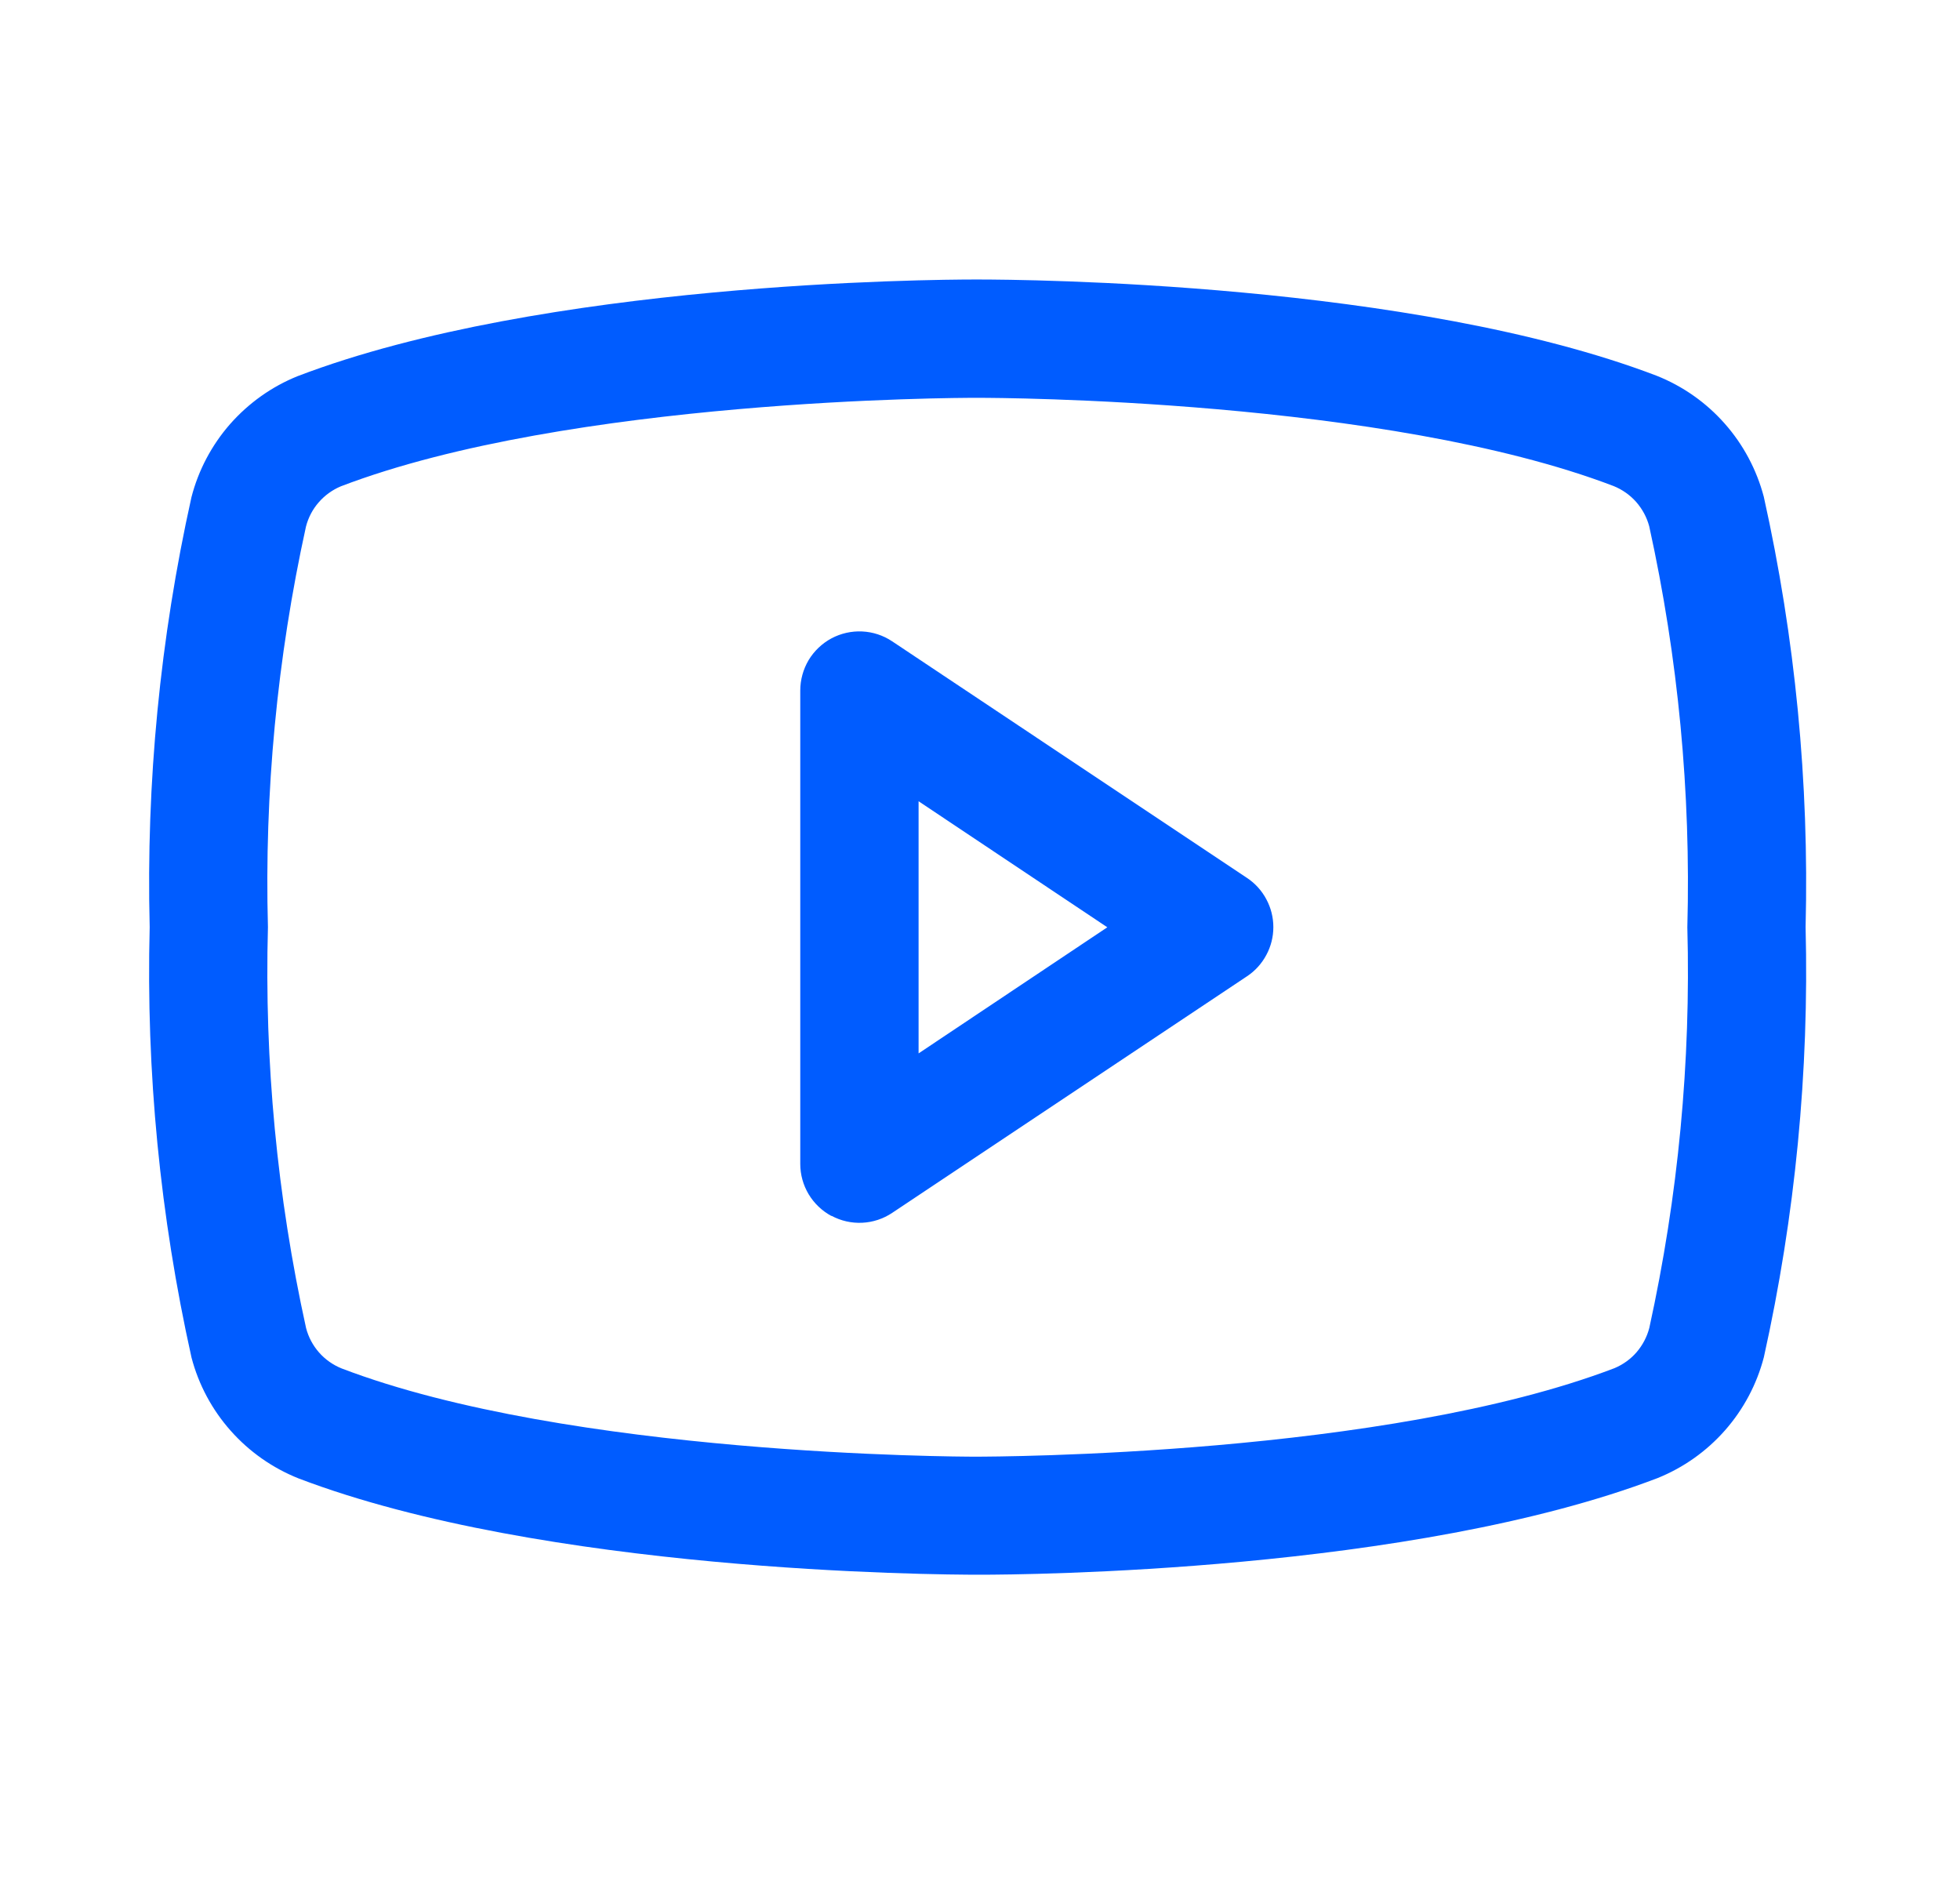
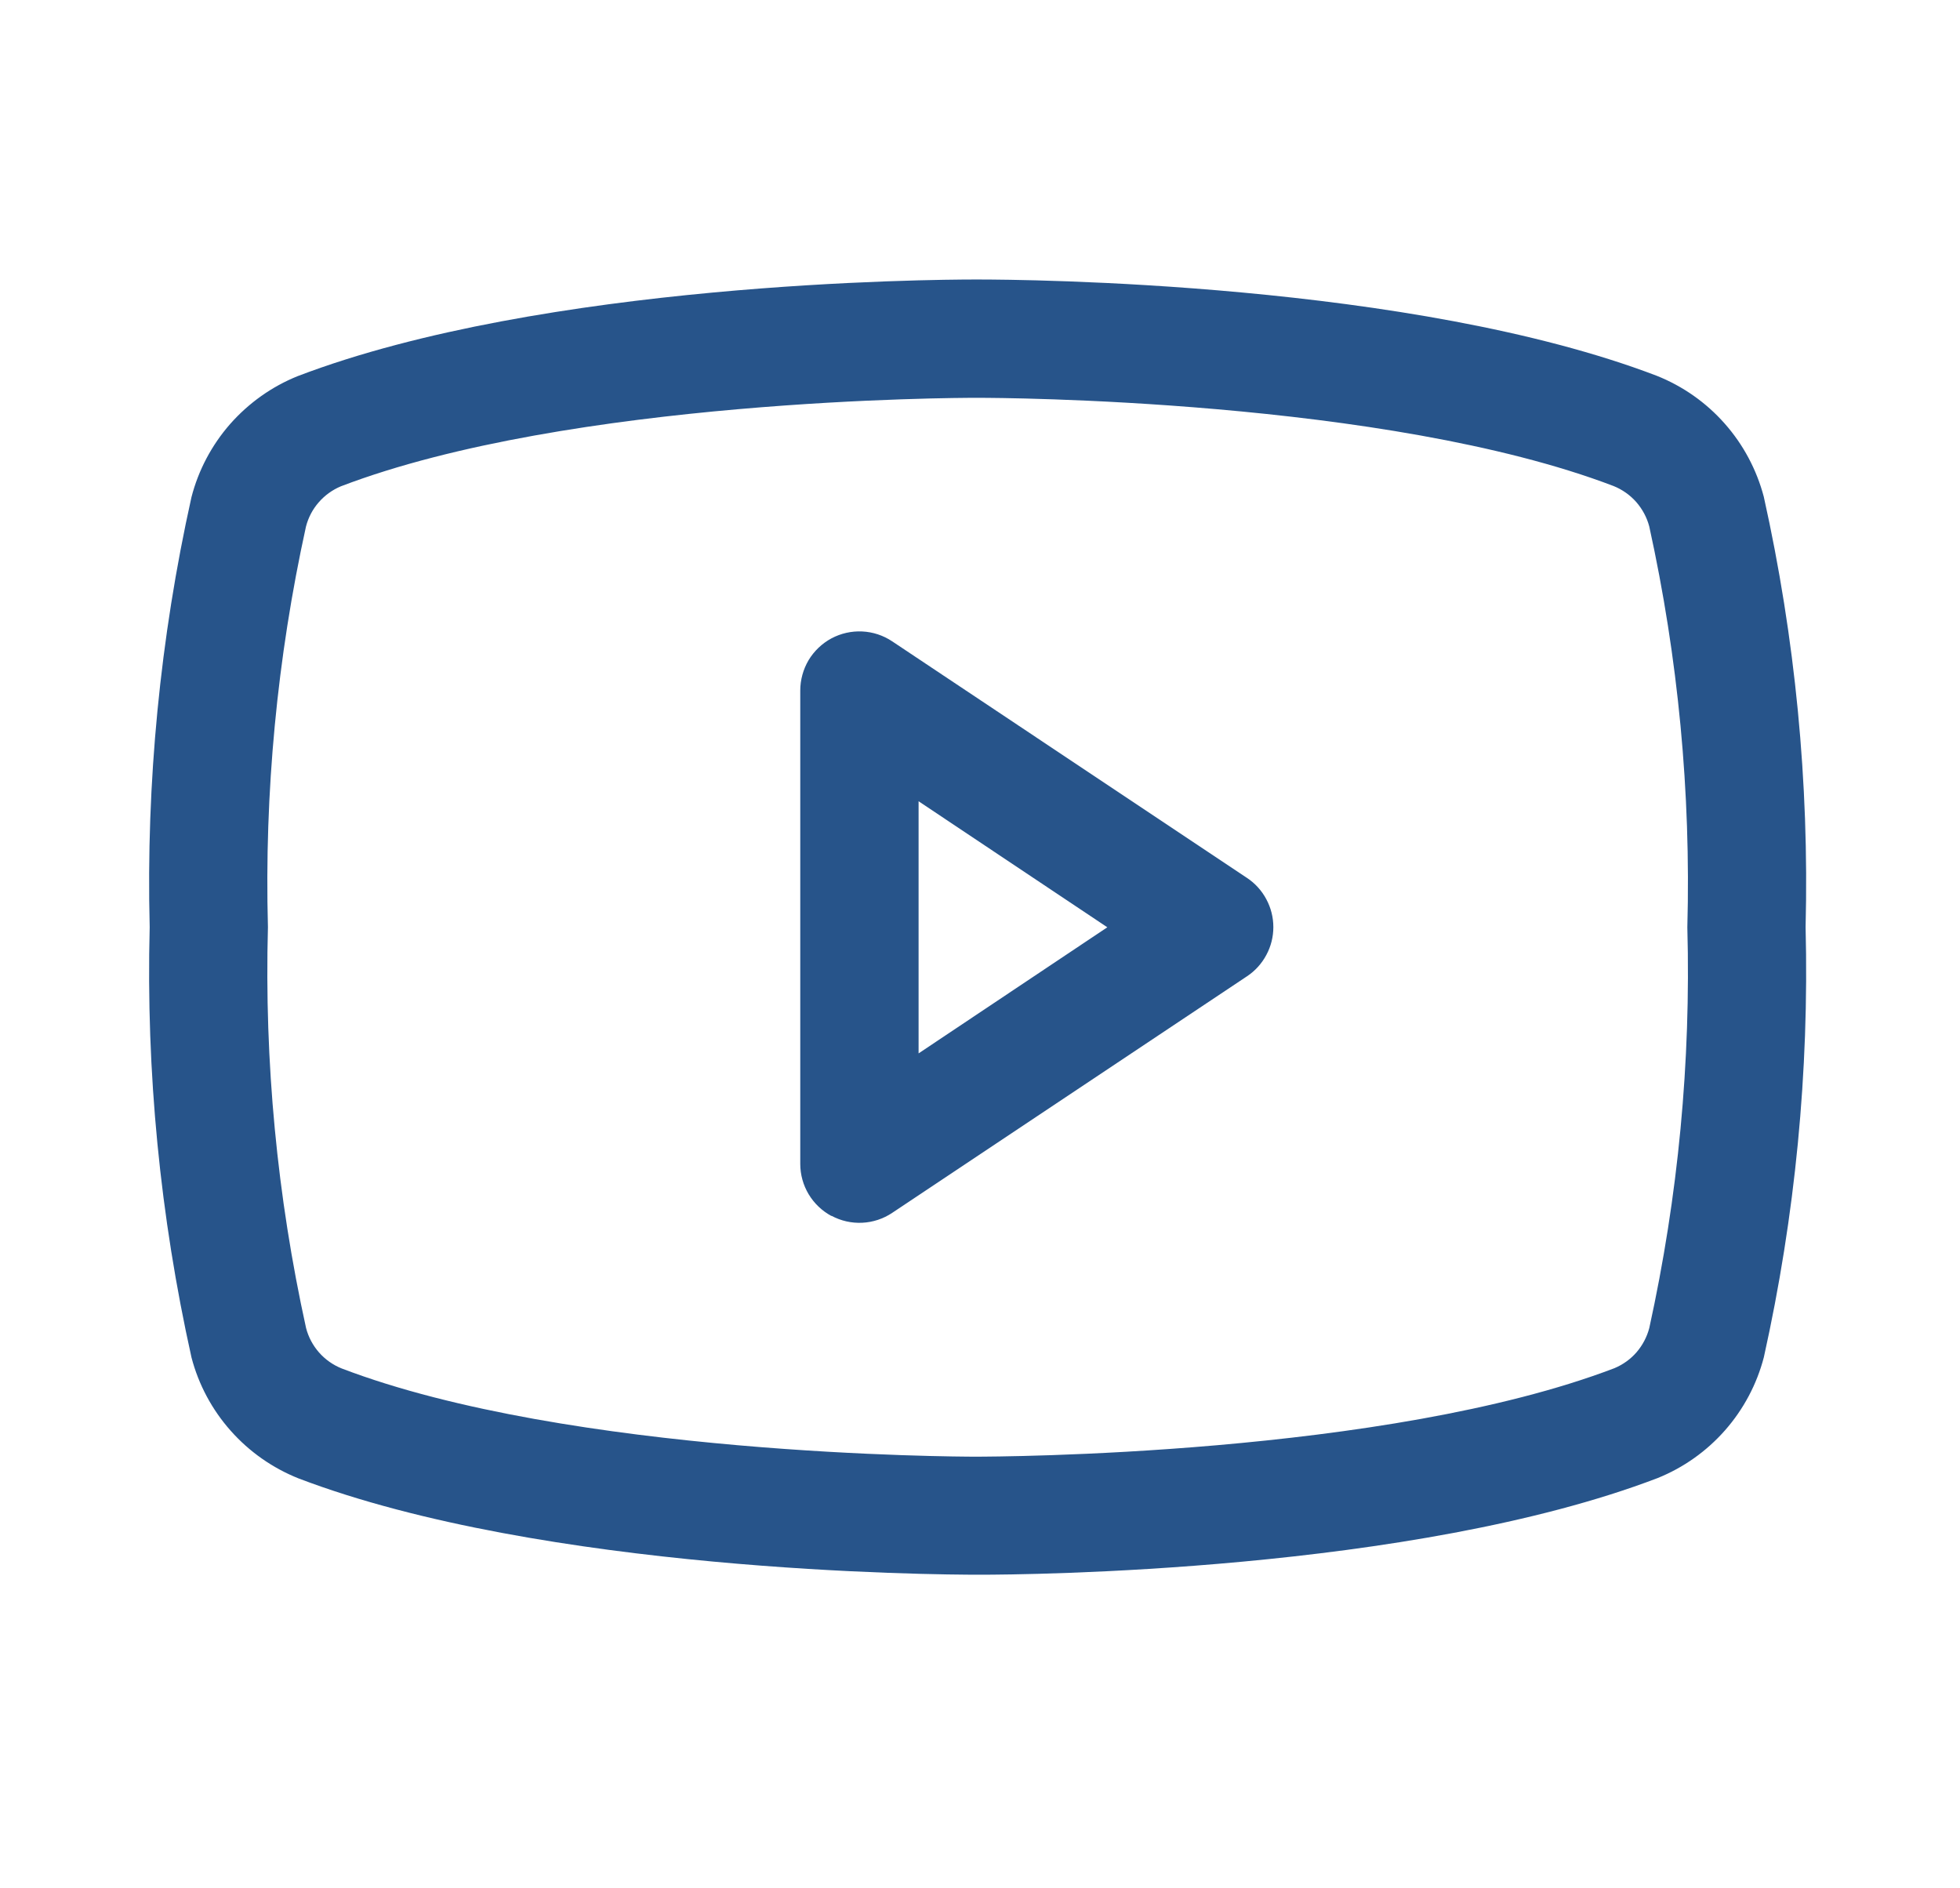
<svg xmlns="http://www.w3.org/2000/svg" width="27" height="26" viewBox="0 0 27 26" fill="none">
-   <path d="M4.114 20.365C3.755 20.222 3.434 19.997 3.178 19.708C2.921 19.419 2.736 19.073 2.638 18.699C2.205 16.754 2.011 14.763 2.062 12.771C2.012 10.781 2.205 8.793 2.637 6.85C2.733 6.477 2.916 6.131 3.17 5.841C3.425 5.552 3.743 5.325 4.101 5.181C7.488 3.887 12.835 3.85 13.434 3.85H13.472C14.1 3.85 19.447 3.887 22.822 5.176C23.181 5.319 23.502 5.544 23.758 5.834C24.014 6.123 24.198 6.468 24.297 6.842C24.73 8.787 24.923 10.778 24.873 12.77C24.923 14.761 24.73 16.751 24.298 18.695C24.201 19.068 24.018 19.412 23.764 19.701C23.509 19.991 23.191 20.216 22.834 20.36C19.447 21.654 14.1 21.691 13.501 21.691C12.836 21.692 7.488 21.65 4.114 20.365ZM4.695 6.699C4.578 6.748 4.473 6.824 4.39 6.92C4.306 7.016 4.247 7.13 4.215 7.253C3.817 9.064 3.641 10.917 3.691 12.771C3.641 14.626 3.817 16.48 4.216 18.292C4.248 18.417 4.31 18.533 4.395 18.63C4.48 18.726 4.587 18.802 4.707 18.85C7.85 20.05 13.207 20.065 13.434 20.065C13.727 20.065 19.085 20.051 22.24 18.846C22.357 18.797 22.462 18.722 22.545 18.626C22.628 18.529 22.688 18.415 22.72 18.292C23.118 16.48 23.294 14.627 23.244 12.773C23.294 10.918 23.118 9.063 22.719 7.25C22.686 7.126 22.624 7.011 22.539 6.914C22.454 6.818 22.347 6.743 22.228 6.695C19.085 5.495 13.728 5.48 13.501 5.48H13.434C13.208 5.479 7.85 5.493 4.695 6.699ZM11.454 16.75C11.324 16.68 11.216 16.577 11.14 16.451C11.064 16.324 11.024 16.18 11.024 16.032V9.512C11.024 9.365 11.064 9.22 11.139 9.093C11.215 8.967 11.324 8.863 11.454 8.793C11.584 8.724 11.73 8.691 11.877 8.698C12.025 8.705 12.167 8.752 12.29 8.834L17.178 12.093C17.29 12.167 17.381 12.268 17.444 12.386C17.508 12.505 17.541 12.636 17.541 12.771C17.541 12.905 17.508 13.037 17.444 13.155C17.381 13.273 17.29 13.374 17.178 13.448L12.29 16.707C12.167 16.789 12.025 16.836 11.877 16.843C11.73 16.85 11.584 16.817 11.454 16.747V16.75ZM12.654 14.51L15.254 12.773L12.654 11.037V14.51Z" fill="#005CFF" />
+   <path d="M4.114 20.365C3.755 20.222 3.434 19.997 3.178 19.708C2.921 19.419 2.736 19.073 2.638 18.699C2.205 16.754 2.011 14.763 2.062 12.771C2.012 10.781 2.205 8.793 2.637 6.85C2.733 6.477 2.916 6.131 3.17 5.841C3.425 5.552 3.743 5.325 4.101 5.181C7.488 3.887 12.835 3.85 13.434 3.85H13.472C14.1 3.85 19.447 3.887 22.822 5.176C23.181 5.319 23.502 5.544 23.758 5.834C24.014 6.123 24.198 6.468 24.297 6.842C24.73 8.787 24.923 10.778 24.873 12.77C24.923 14.761 24.73 16.751 24.298 18.695C24.201 19.068 24.018 19.412 23.764 19.701C23.509 19.991 23.191 20.216 22.834 20.36C19.447 21.654 14.1 21.691 13.501 21.691C12.836 21.692 7.488 21.65 4.114 20.365ZM4.695 6.699C4.578 6.748 4.473 6.824 4.39 6.92C4.306 7.016 4.247 7.13 4.215 7.253C3.817 9.064 3.641 10.917 3.691 12.771C3.641 14.626 3.817 16.48 4.216 18.292C4.248 18.417 4.31 18.533 4.395 18.63C4.48 18.726 4.587 18.802 4.707 18.85C7.85 20.05 13.207 20.065 13.434 20.065C13.727 20.065 19.085 20.051 22.24 18.846C22.357 18.797 22.462 18.722 22.545 18.626C22.628 18.529 22.688 18.415 22.72 18.292C23.118 16.48 23.294 14.627 23.244 12.773C23.294 10.918 23.118 9.063 22.719 7.25C22.686 7.126 22.624 7.011 22.539 6.914C22.454 6.818 22.347 6.743 22.228 6.695C19.085 5.495 13.728 5.48 13.501 5.48H13.434C13.208 5.479 7.85 5.493 4.695 6.699ZM11.454 16.75C11.324 16.68 11.216 16.577 11.14 16.451C11.064 16.324 11.024 16.18 11.024 16.032V9.512C11.024 9.365 11.064 9.22 11.139 9.093C11.215 8.967 11.324 8.863 11.454 8.793C11.584 8.724 11.73 8.691 11.877 8.698C12.025 8.705 12.167 8.752 12.29 8.834L17.178 12.093C17.29 12.167 17.381 12.268 17.444 12.386C17.508 12.505 17.541 12.636 17.541 12.771C17.541 12.905 17.508 13.037 17.444 13.155C17.381 13.273 17.29 13.374 17.178 13.448L12.29 16.707C12.167 16.789 12.025 16.836 11.877 16.843C11.73 16.85 11.584 16.817 11.454 16.747V16.75ZM12.654 14.51L15.254 12.773L12.654 11.037V14.51Z" fill="#27548A" />
</svg>
